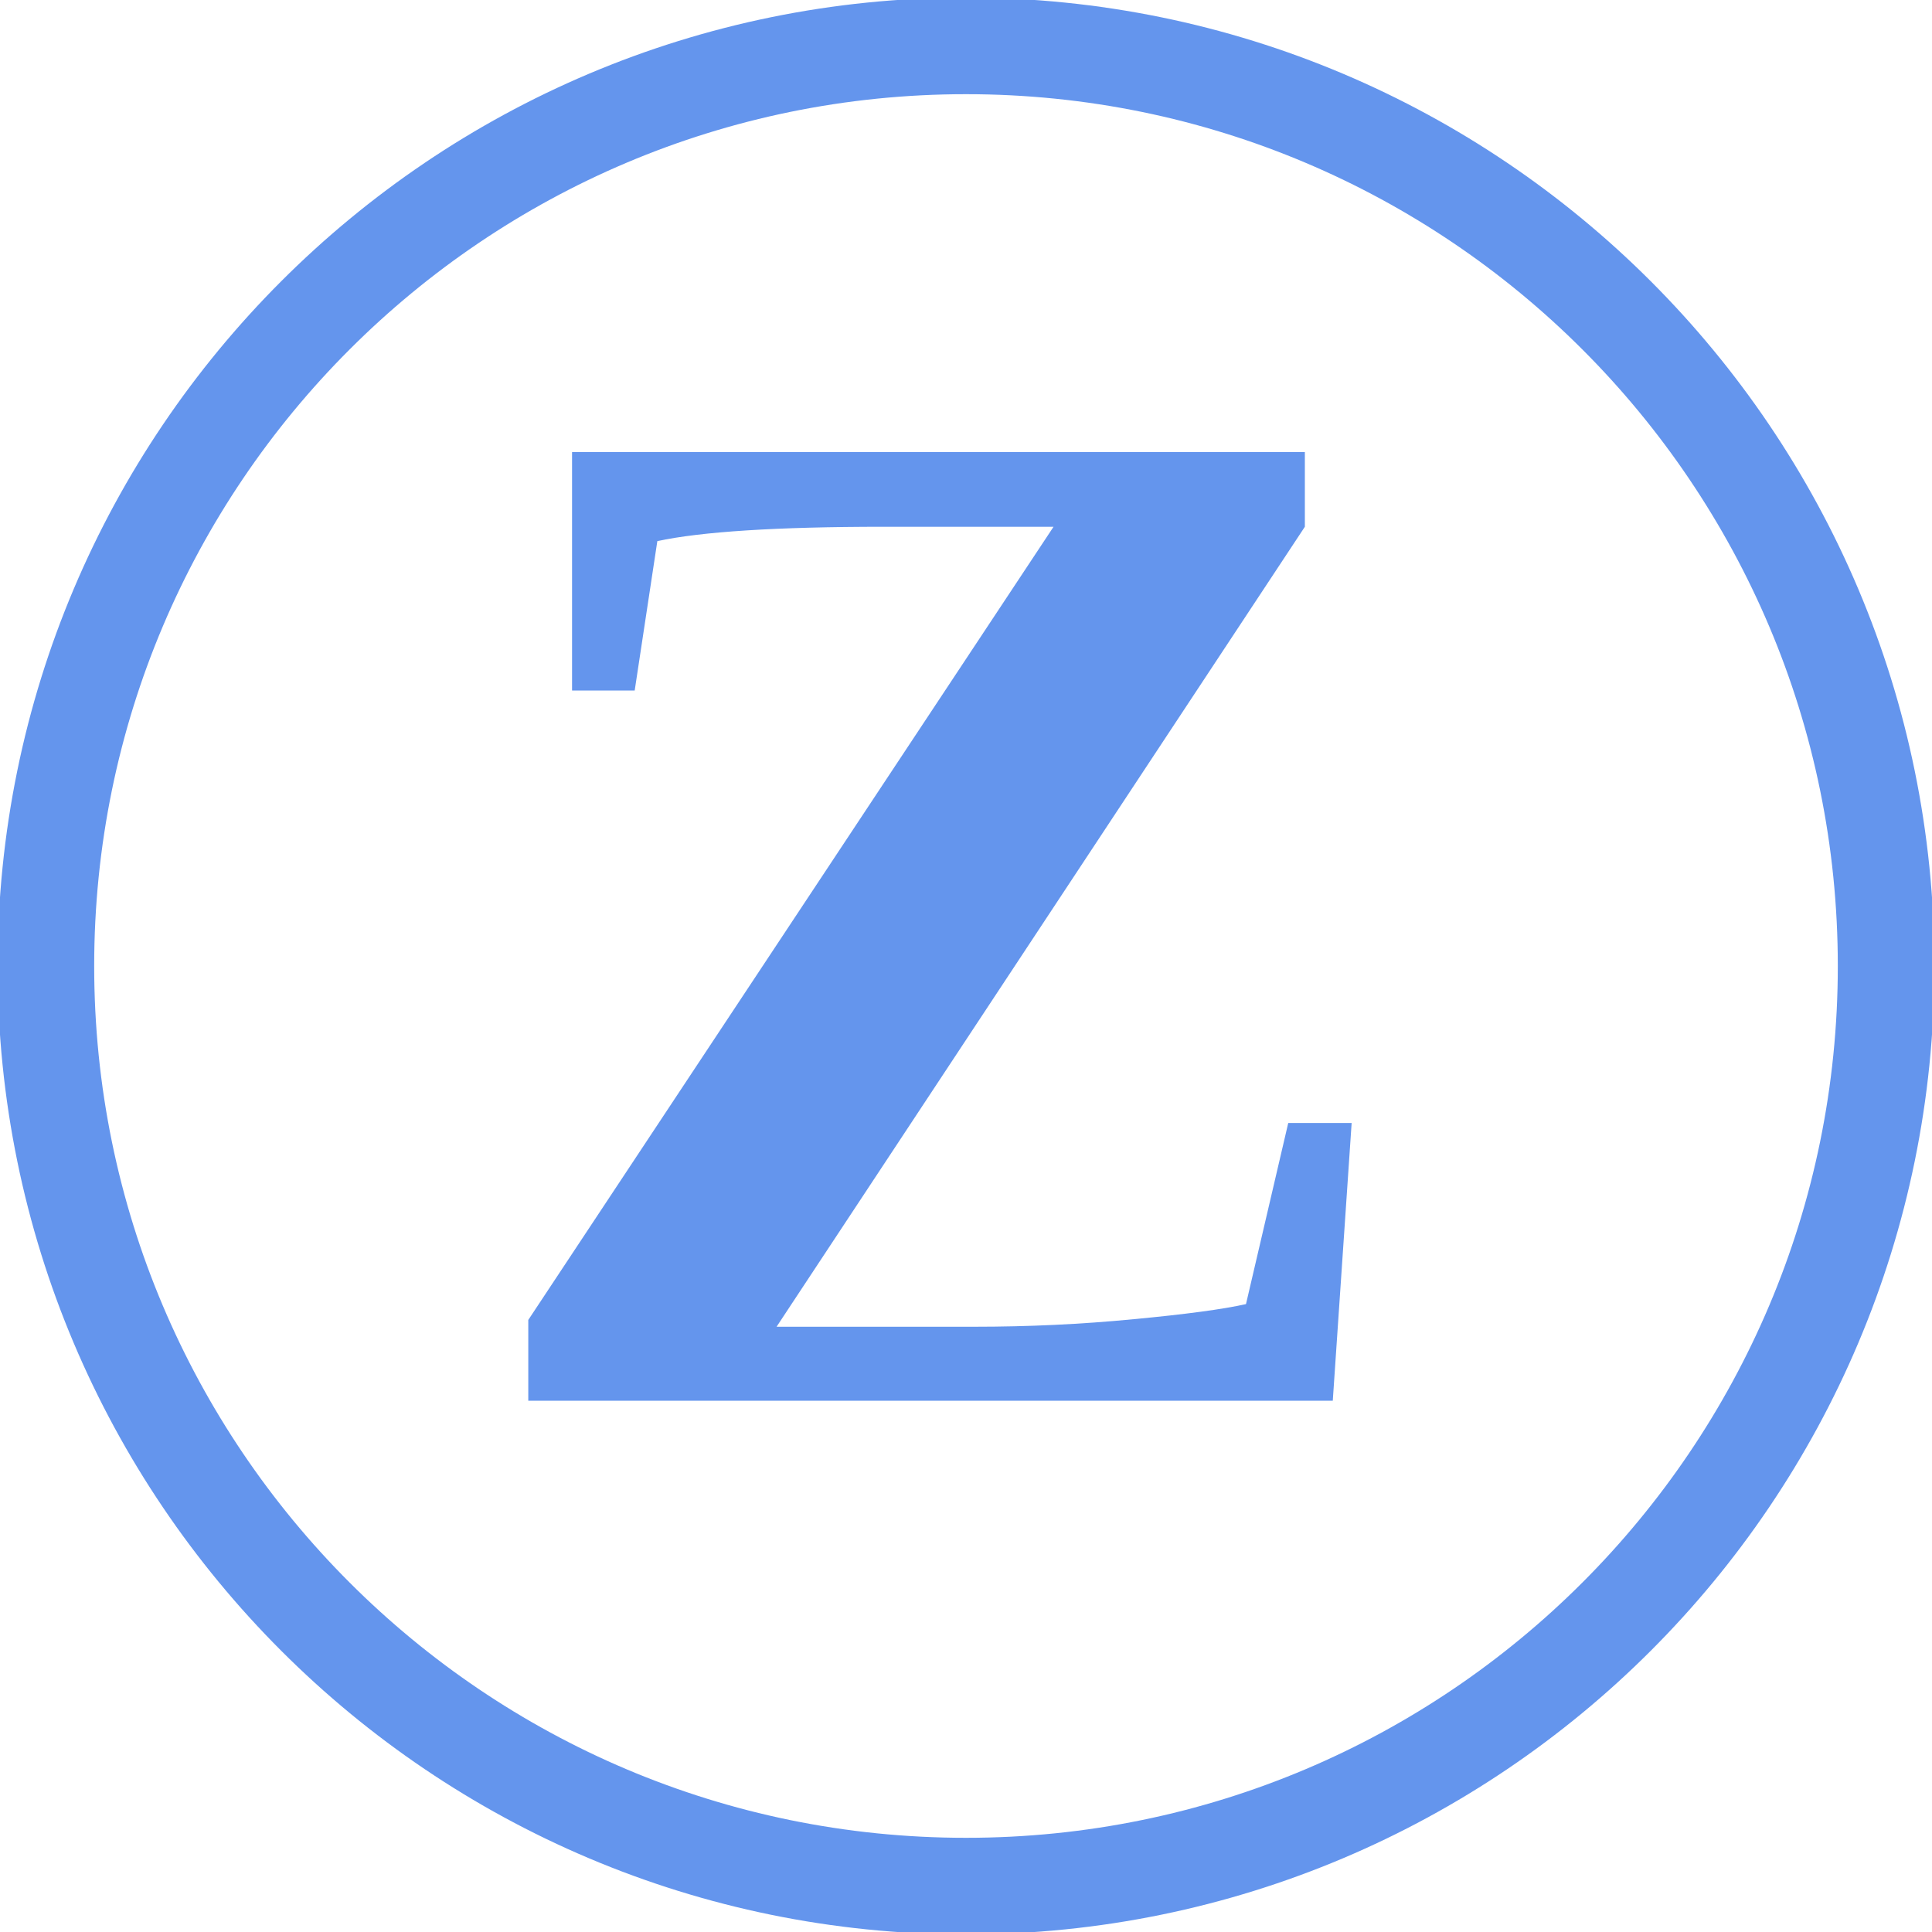
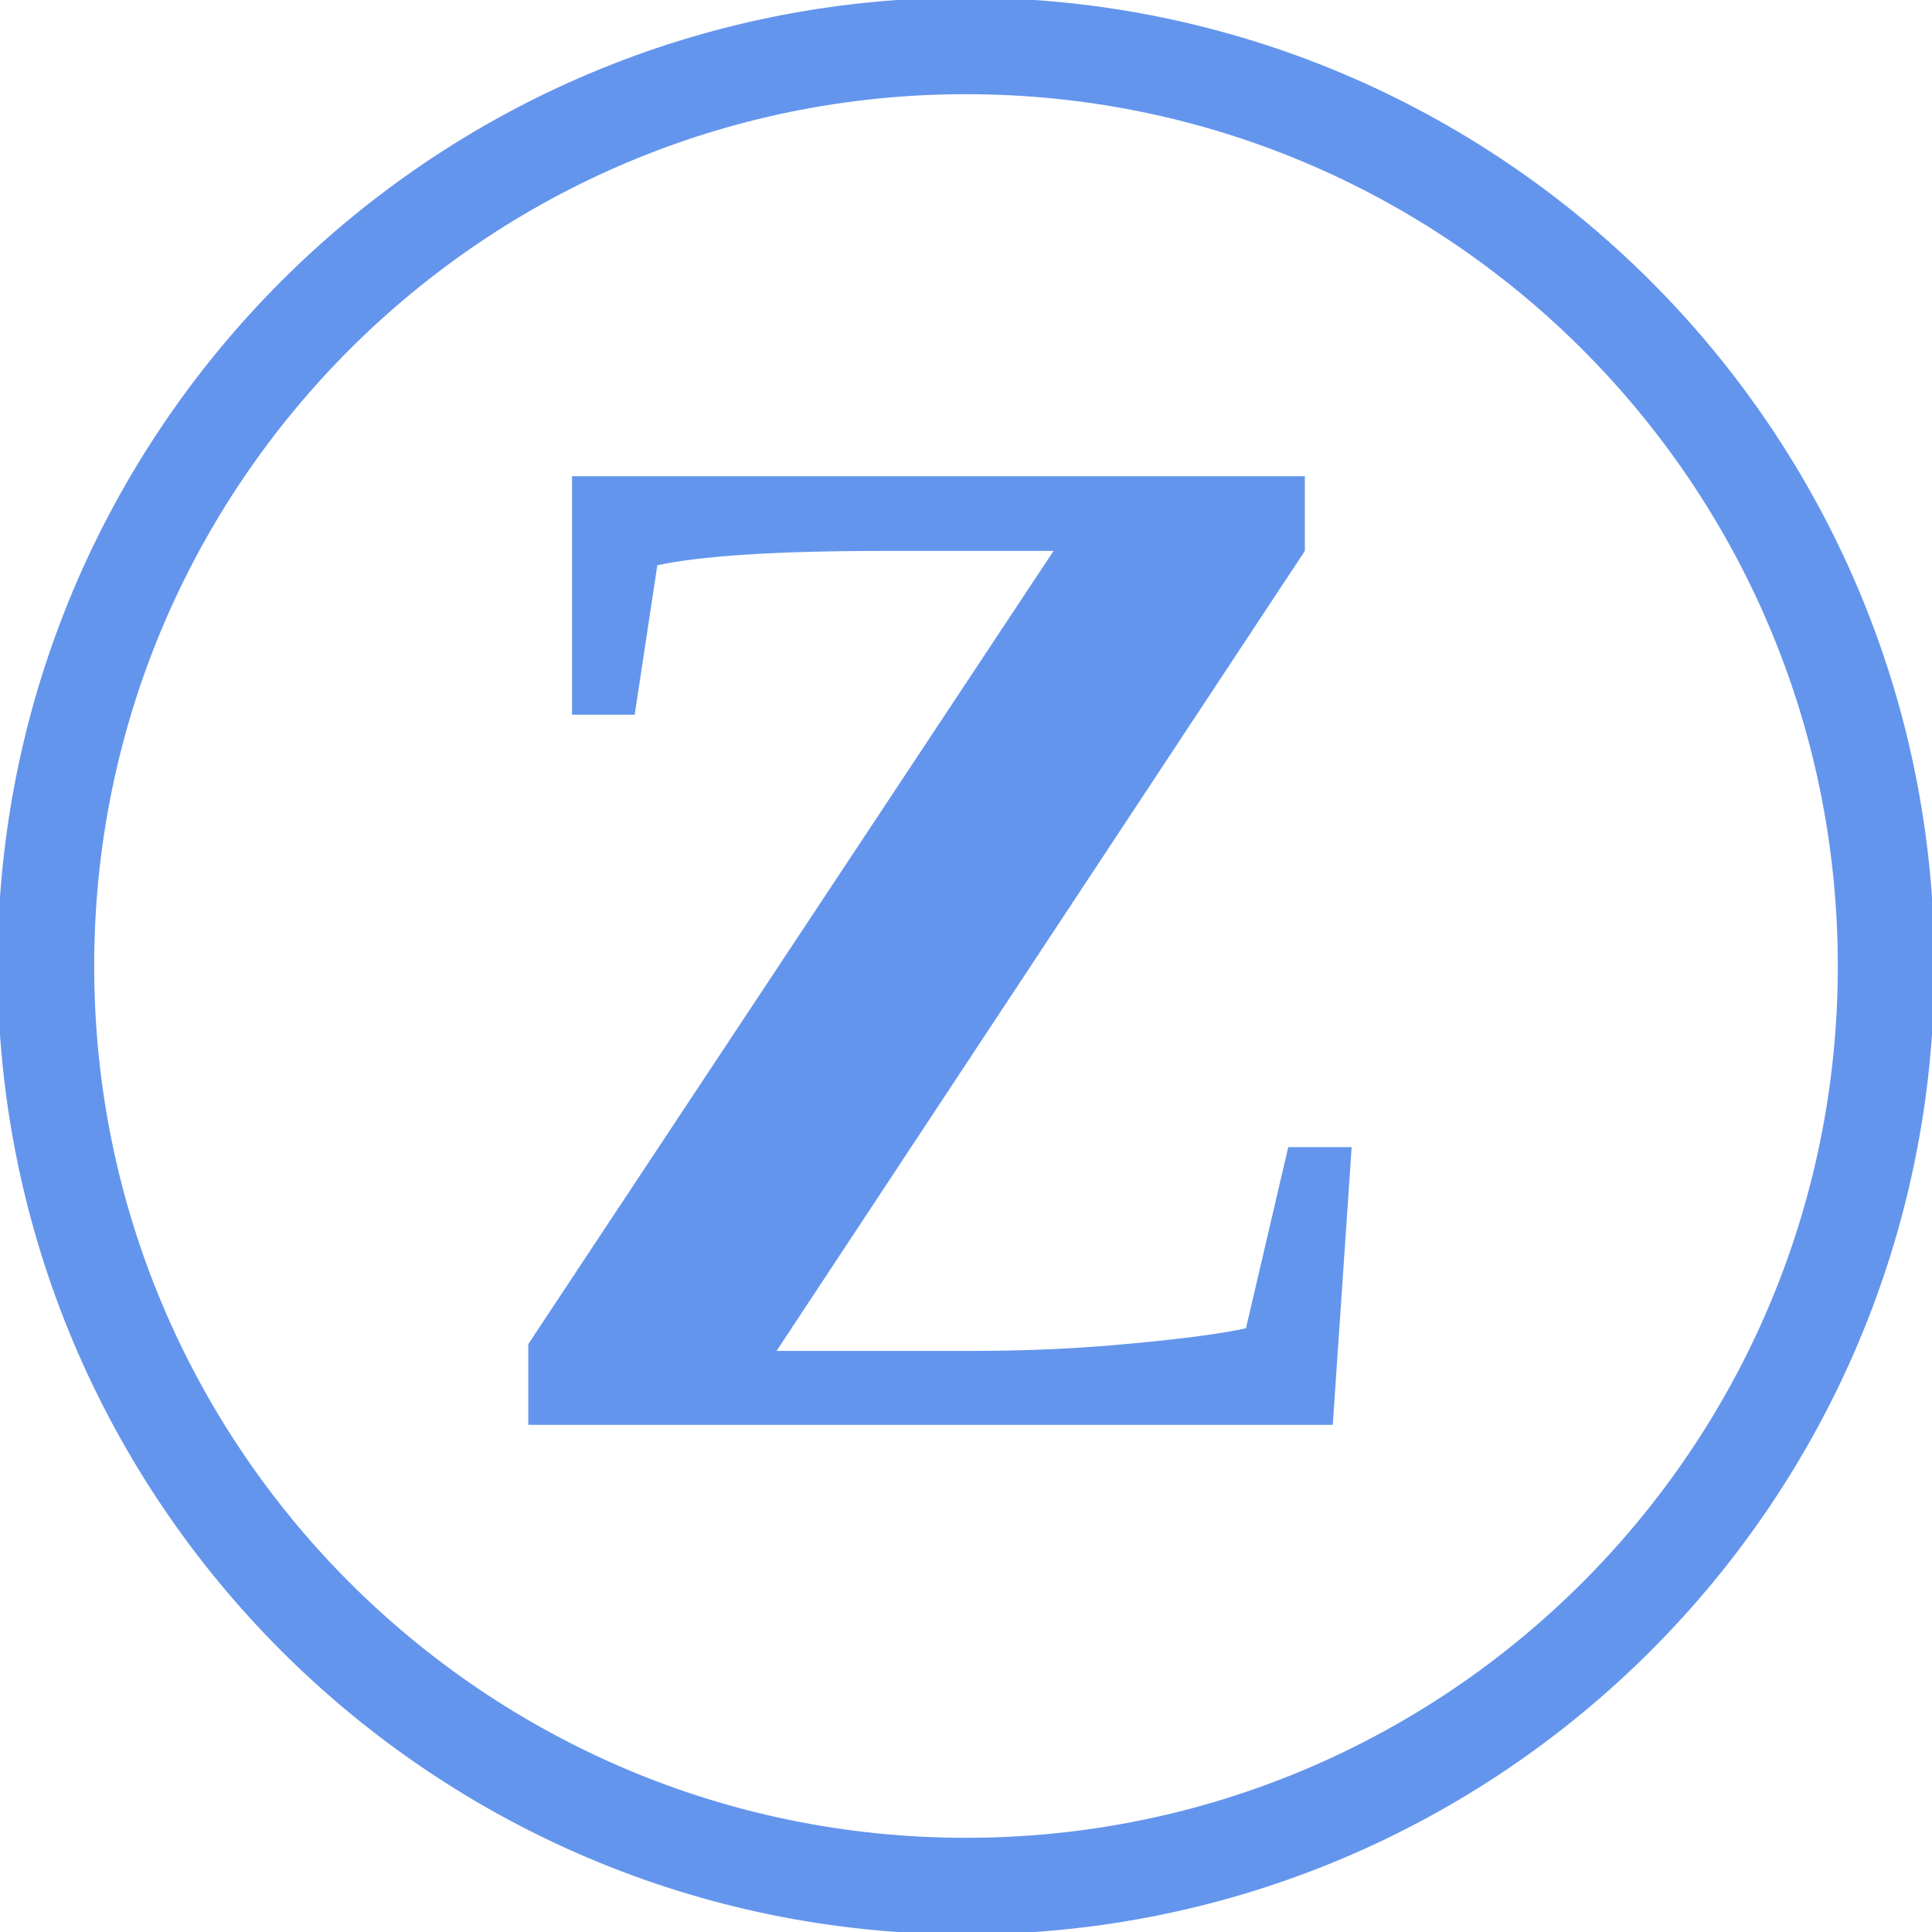
<svg xmlns="http://www.w3.org/2000/svg" width="40" height="40">
  <circle cx="20" cy="20" r="19.05" style="stroke:cornflowerblue;stroke-width:2;" fill="transparent" />
-   <text x="9.5" y="29" style="font-size: 30px; font-weight: bold; fill: cornflowerblue; white-space: pre;">Z</text>
+   <text x="9.5" y="29.5" style="font-size: 30px; font-weight: bold; fill: cornflowerblue; white-space: pre;">Z</text>
</svg>
